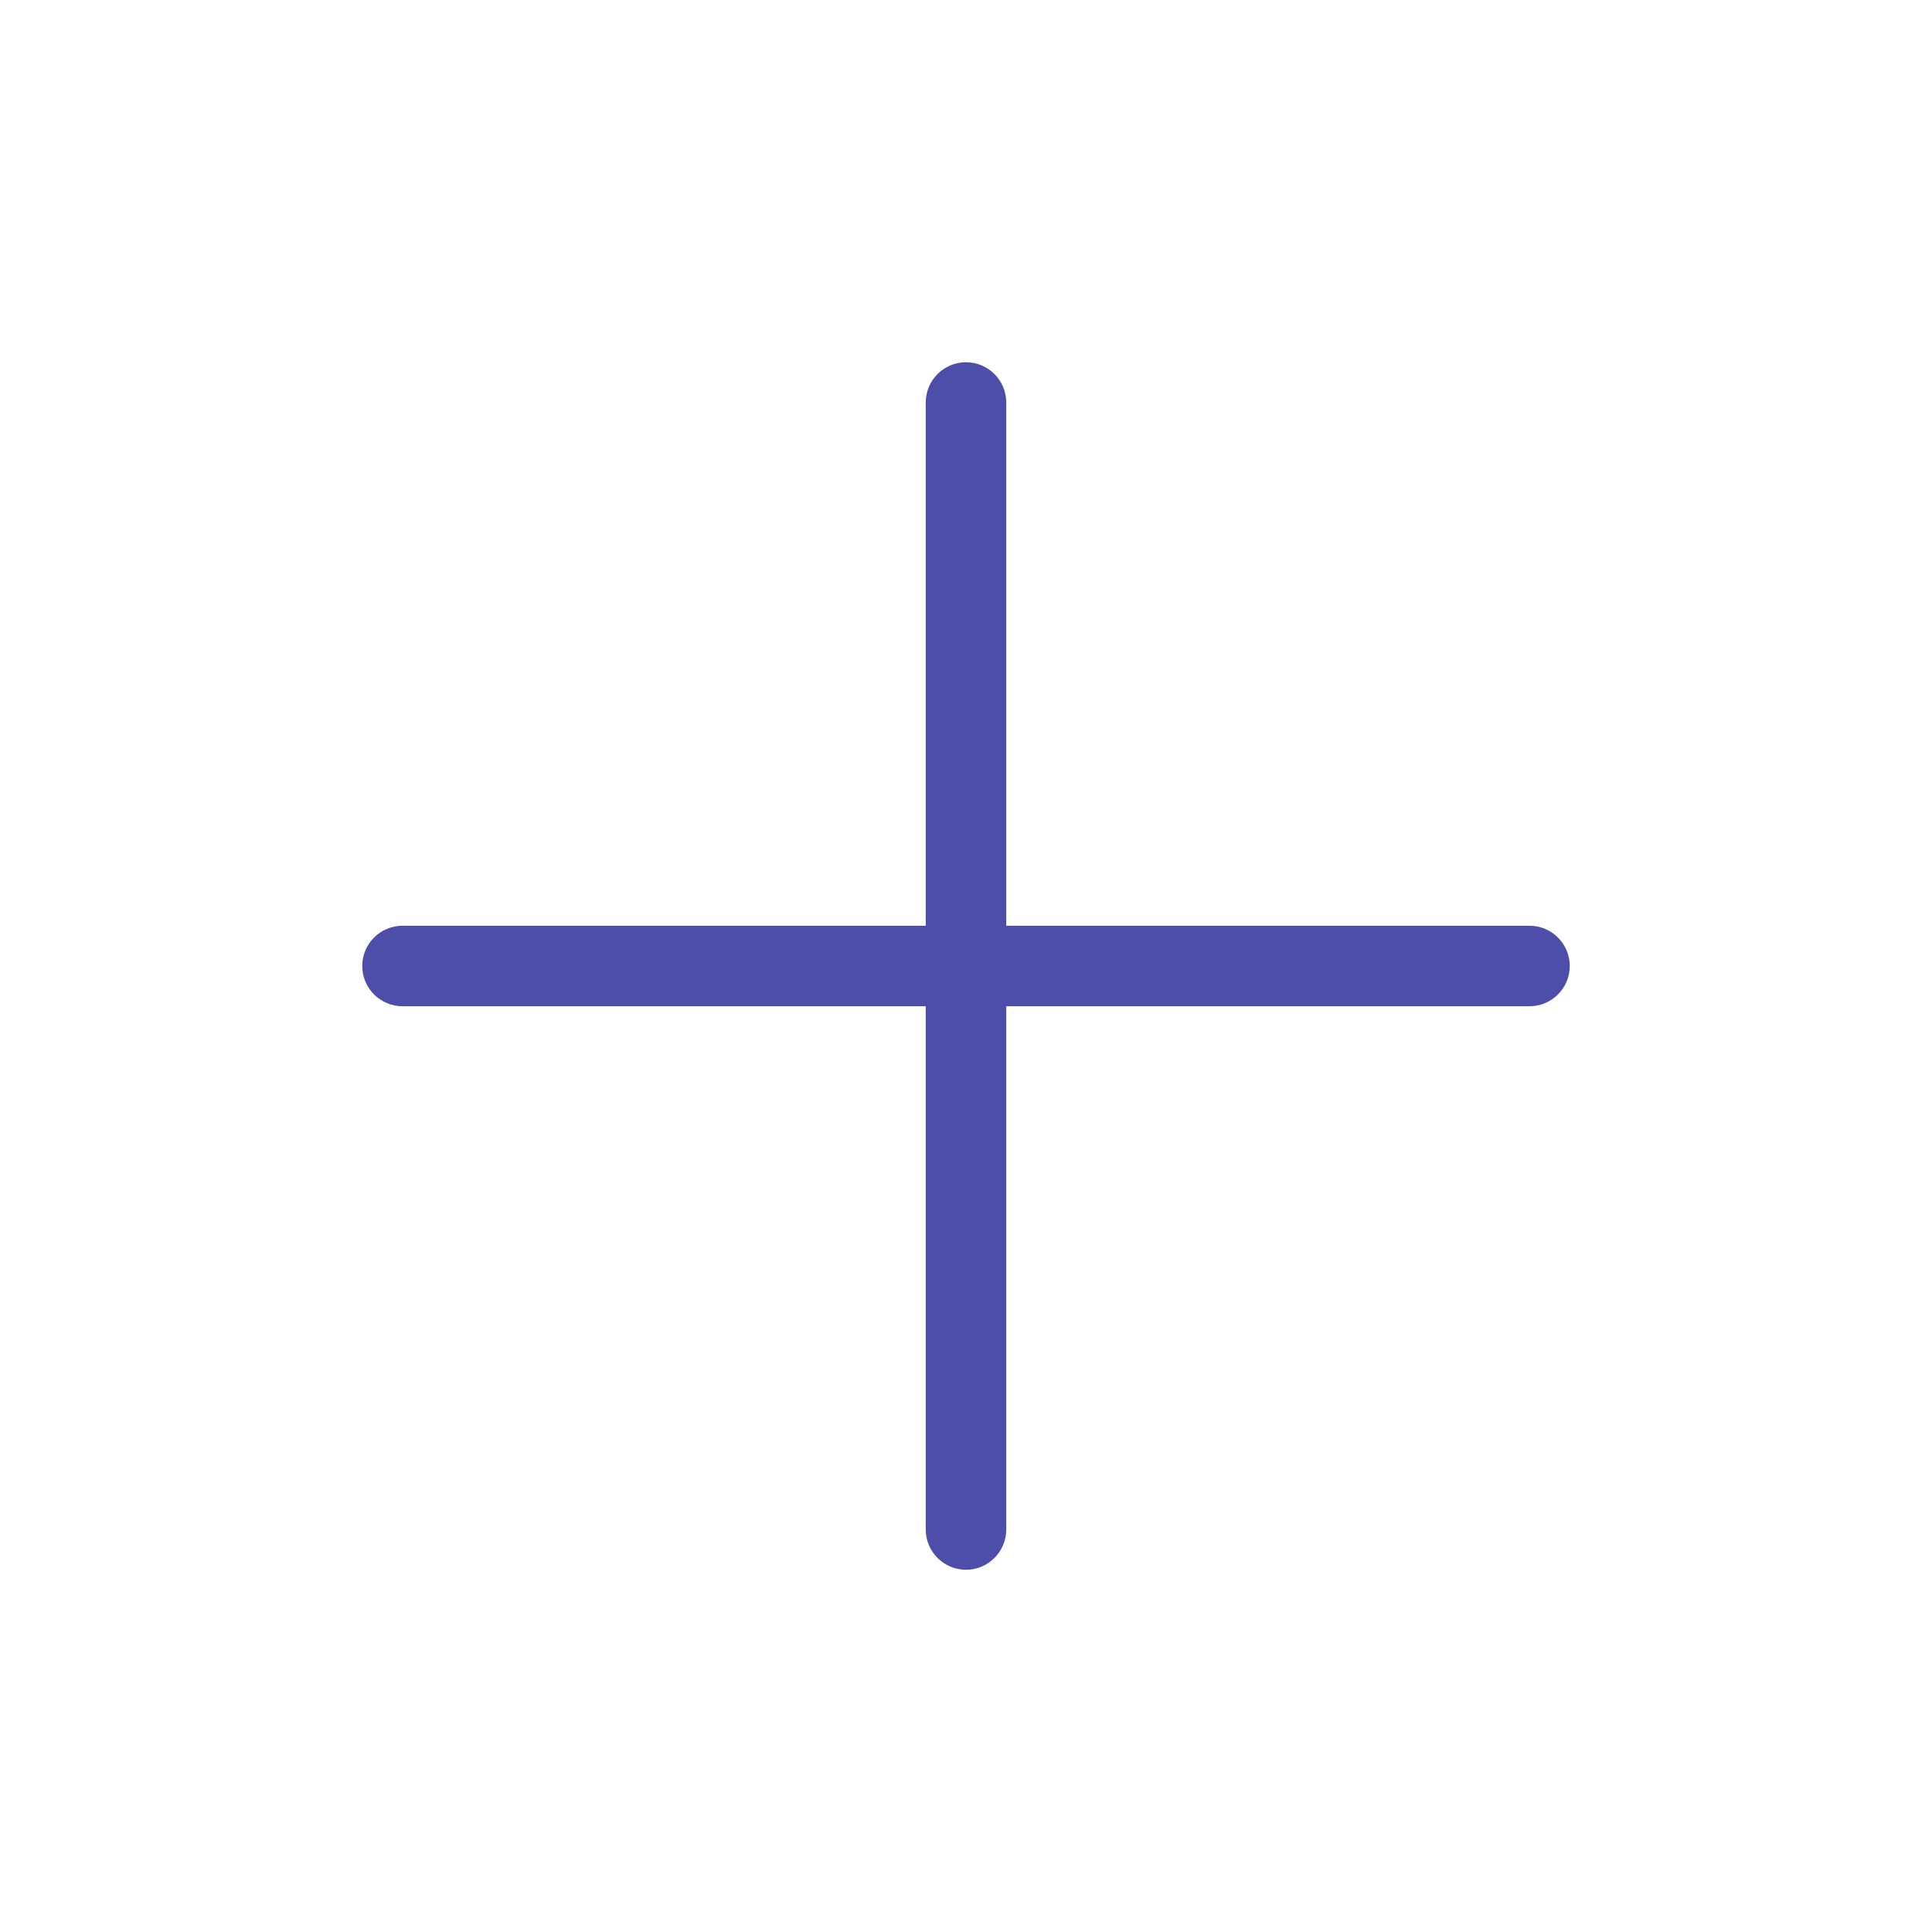
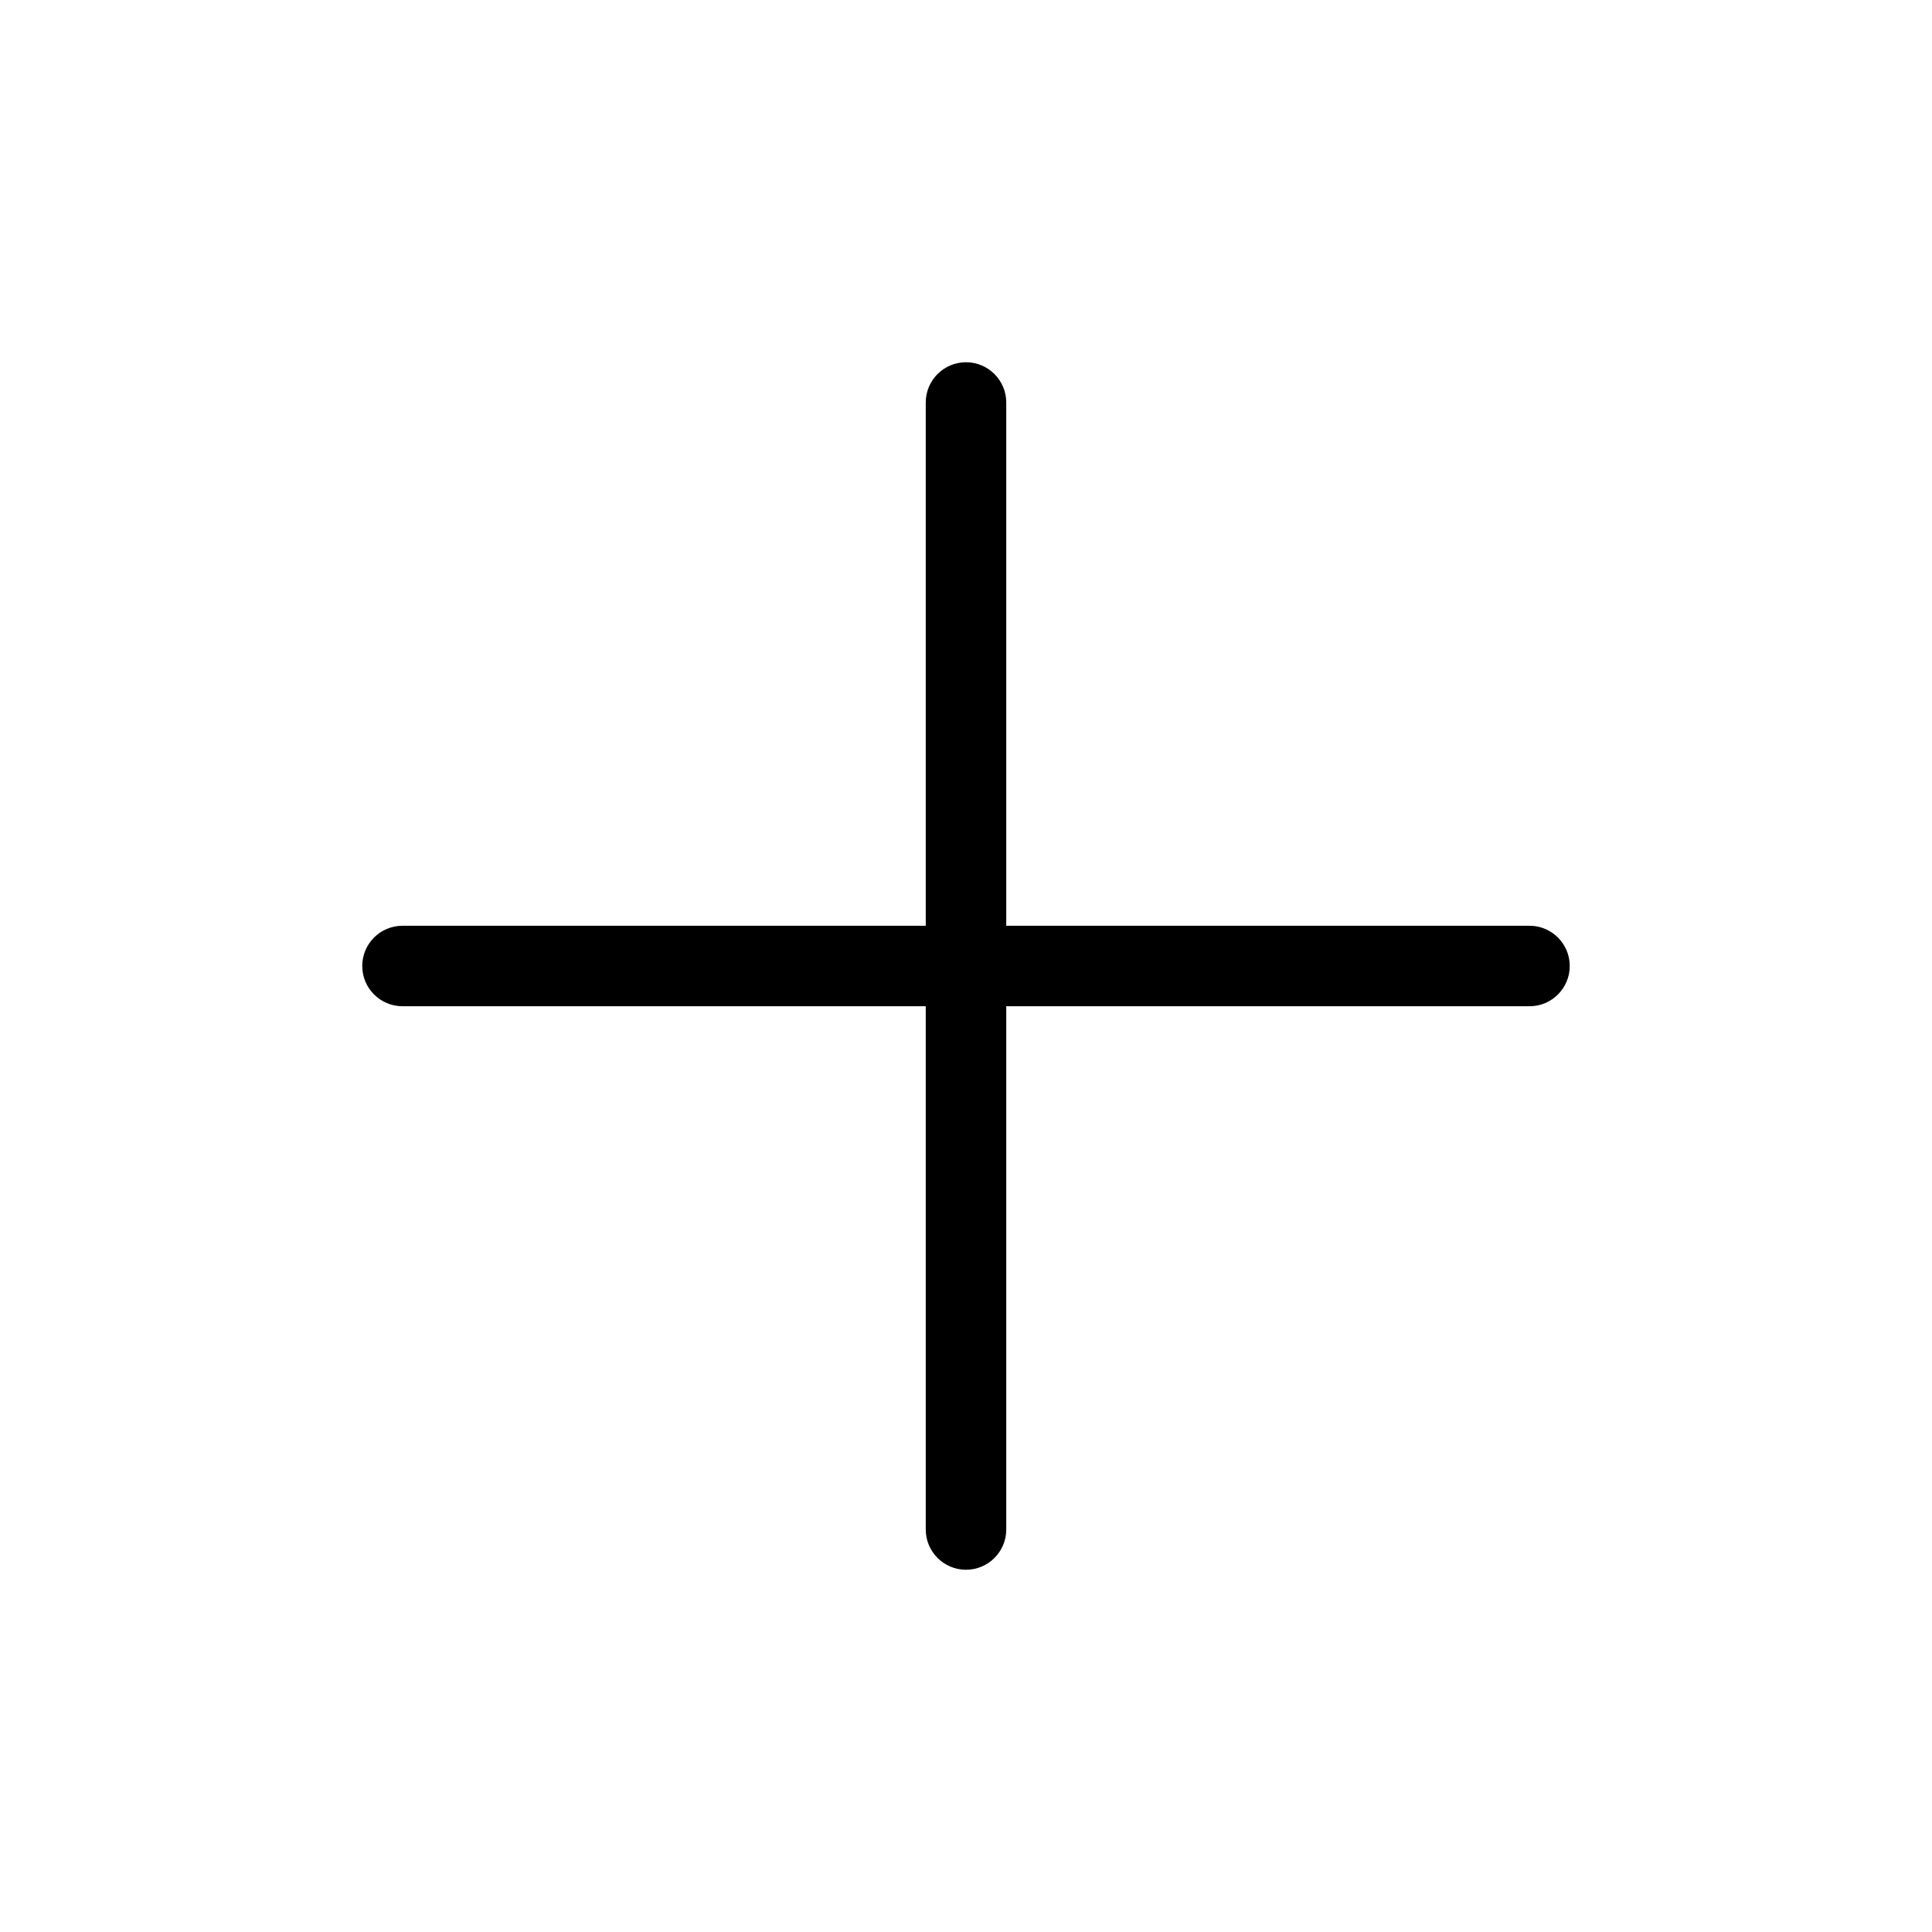
<svg xmlns="http://www.w3.org/2000/svg" width="24" height="24" viewBox="0 0 24 24" fill="none">
-   <path fill-rule="evenodd" clip-rule="evenodd" d="M12 4.5C12.276 4.5 12.5 4.724 12.5 5L12.5 11.5L19 11.5C19.276 11.5 19.5 11.724 19.5 12C19.5 12.276 19.276 12.5 19 12.5L12.5 12.5V19C12.5 19.276 12.276 19.5 12 19.5C11.724 19.5 11.5 19.276 11.5 19L11.5 12.5H5C4.724 12.5 4.5 12.276 4.5 12C4.5 11.724 4.724 11.5 5 11.5H11.5V5C11.5 4.724 11.724 4.5 12 4.5Z" fill="#4D4DAA" />
+   <path fill-rule="evenodd" clip-rule="evenodd" d="M12 4.5C12.276 4.5 12.5 4.724 12.5 5L12.5 11.5L19 11.5C19.276 11.5 19.5 11.724 19.5 12C19.5 12.276 19.276 12.5 19 12.5L12.5 12.5V19C12.5 19.276 12.276 19.5 12 19.5C11.724 19.5 11.5 19.276 11.5 19L11.5 12.5H5C4.724 12.5 4.5 12.276 4.5 12C4.5 11.724 4.724 11.5 5 11.5H11.5V5C11.5 4.724 11.724 4.5 12 4.5Z" fill="black" />
</svg>
